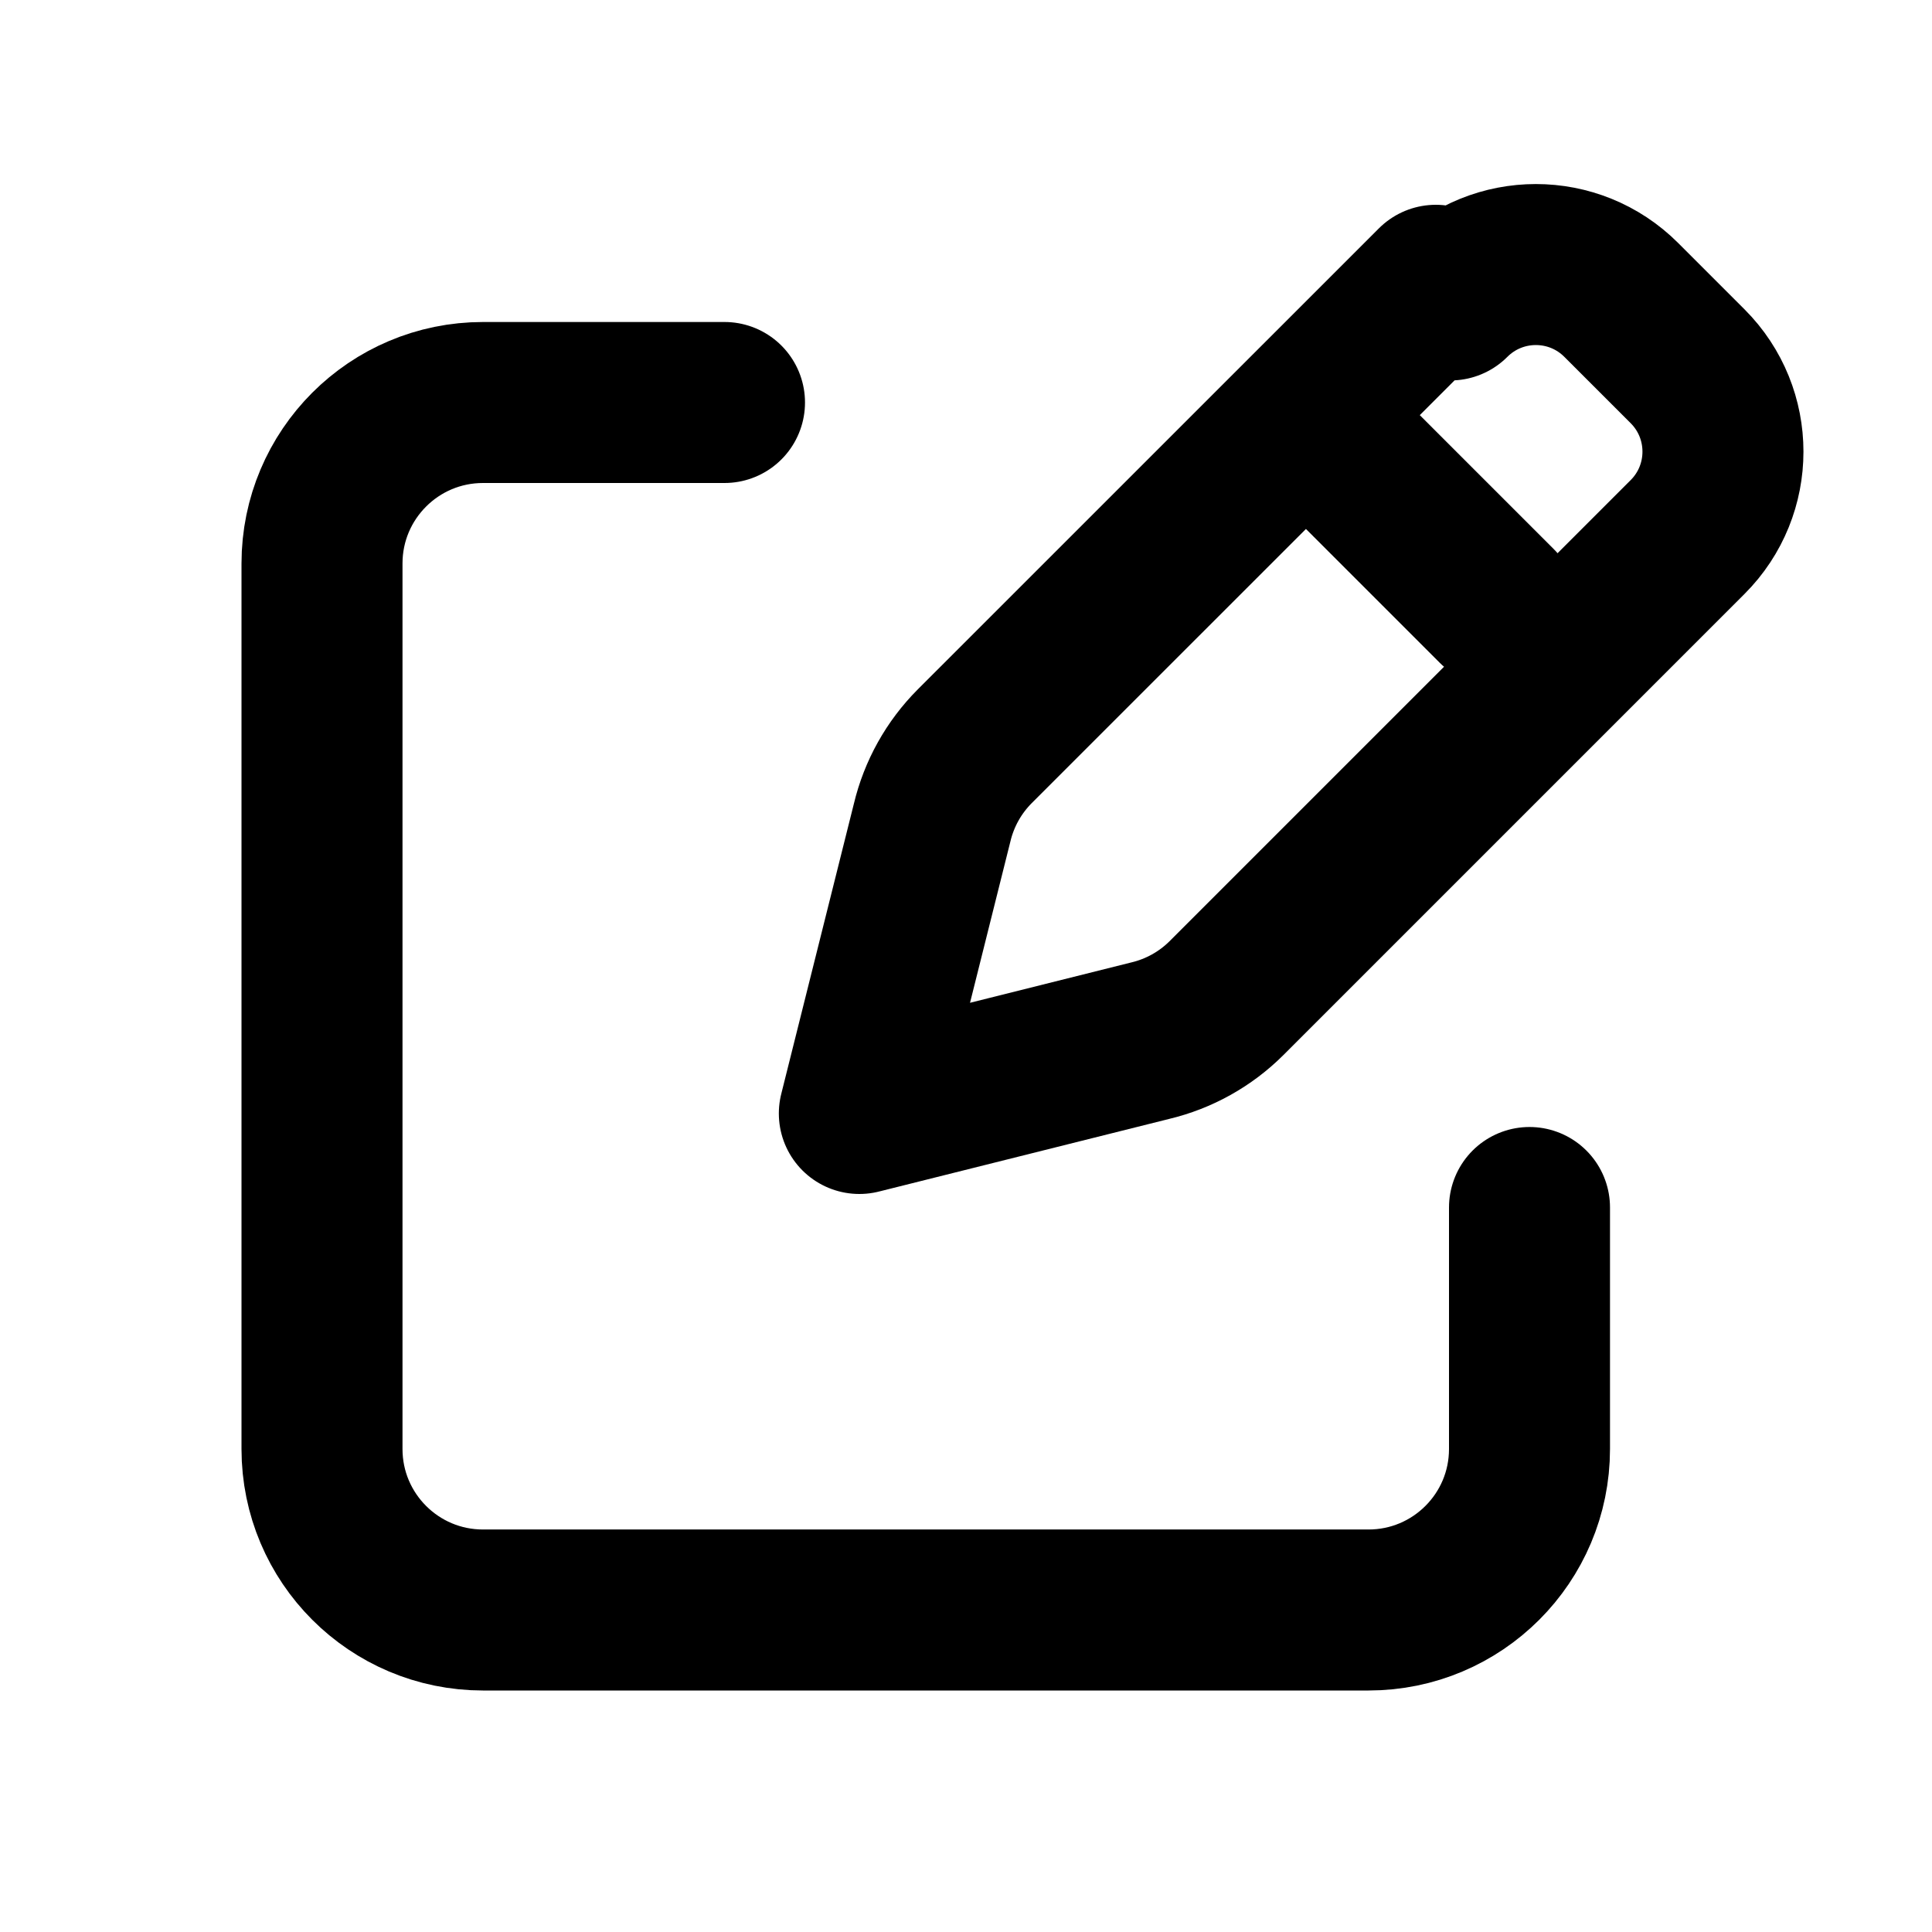
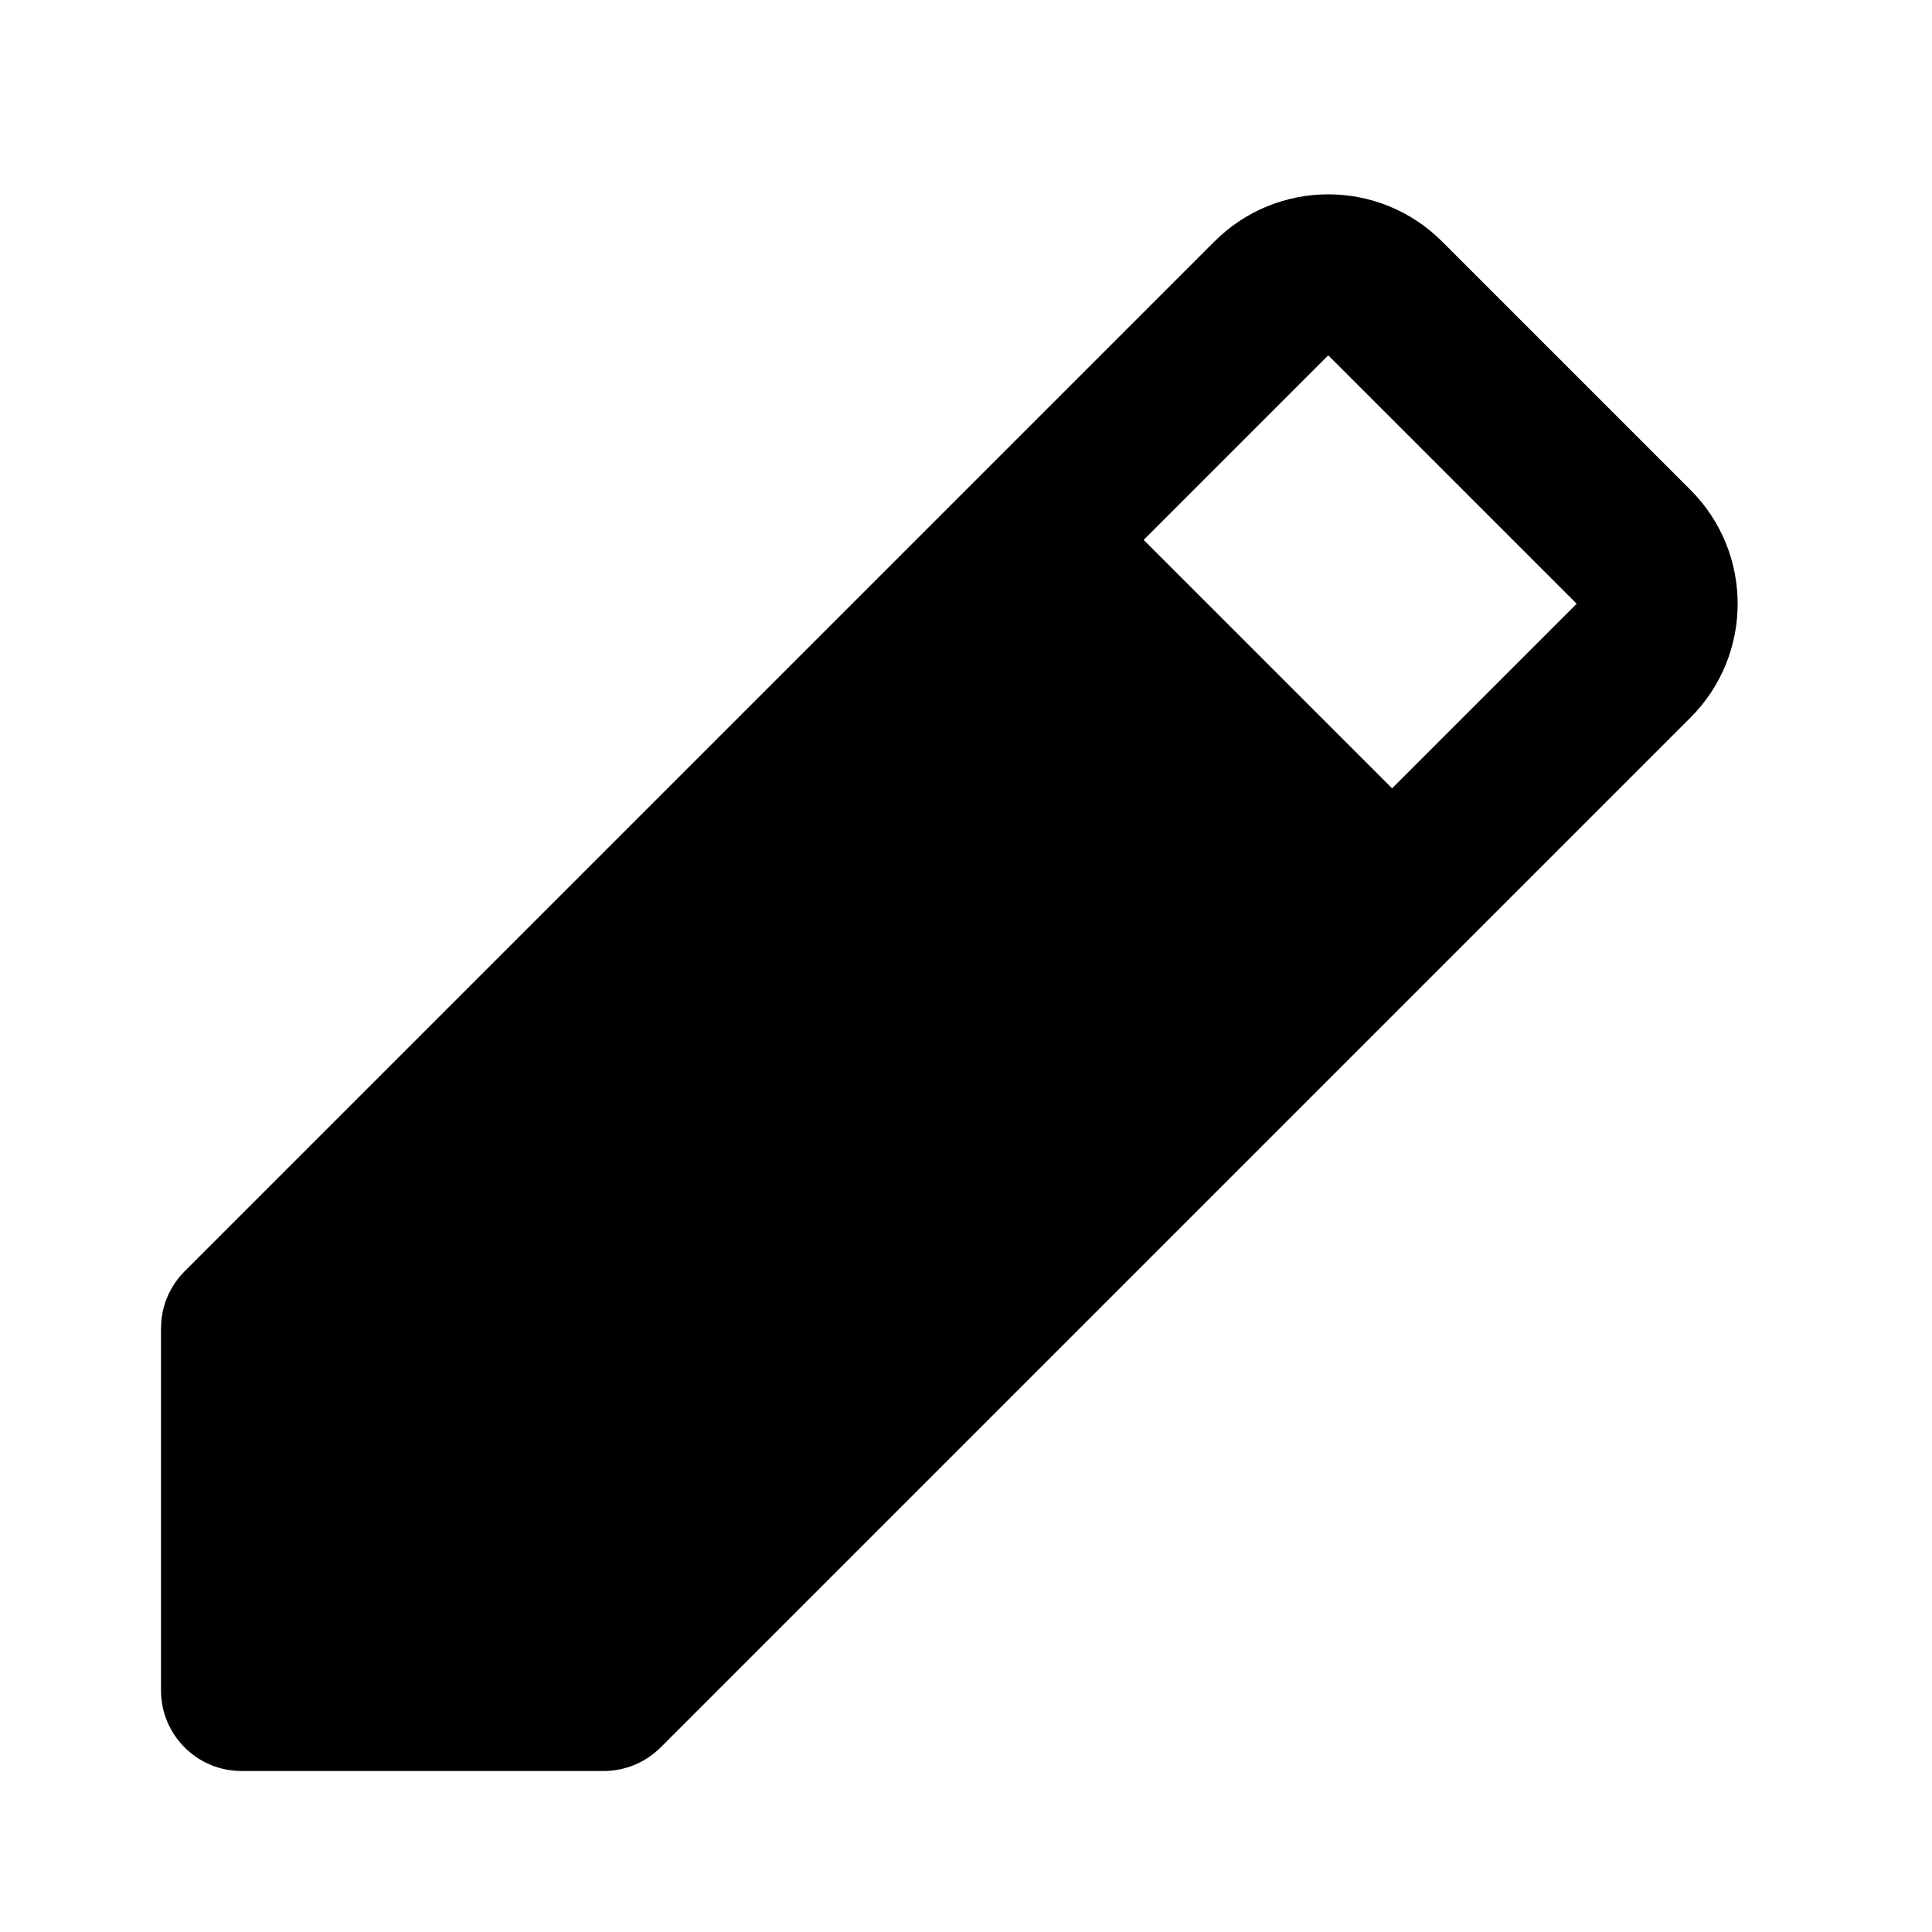
- <svg xmlns="http://www.w3.org/2000/svg" id="pen-solid" width="24" height="24" viewBox="0 0 24 24" fill="none">
-   <path d="M16.474 5.408l2.118 2.118m-.756-3.982L12.109 9.27a2 2 0 00-.53.95l-.904 3.612 3.612-.904a2 2 0 00.95-.53l5.727-5.727a1.5 1.5 0 000-2.121l-.824-.824a1.5 1.5 0 00-2.122 0z" stroke="currentColor" stroke-width="2" stroke-linecap="round" stroke-linejoin="round" />
-   <path d="M19 15v3a2 2 0 01-2 2H6a2 2 0 01-2-2V7a2 2 0 012-2h3" stroke="currentColor" stroke-width="2" stroke-linecap="round" stroke-linejoin="round" />
+ <svg xmlns="http://www.w3.org/2000/svg" id="pen-solid" width="24" height="24" viewBox="0 0 24 24" fill="currentColor" aria-hidden="true">
+   <g>
+     <path fill="currentColor" d="M15.086 3c0.781 -0.781 2.047 -0.781 2.828 0L21 6.086c0.781 0.781 0.781 2.047 0 2.828L8.207 21.707c-0.188 0.187 -0.442 0.293 -0.707 0.293H3c-0.552 0 -1 -0.448 -1 -1v-4.5l0.005 -0.099c0.023 -0.229 0.124 -0.444 0.288 -0.608zm-0.879 3.707 3.086 3.086 2.293 -2.293L16.5 4.414z" stroke-width="1" />
+   </g>
</svg>
